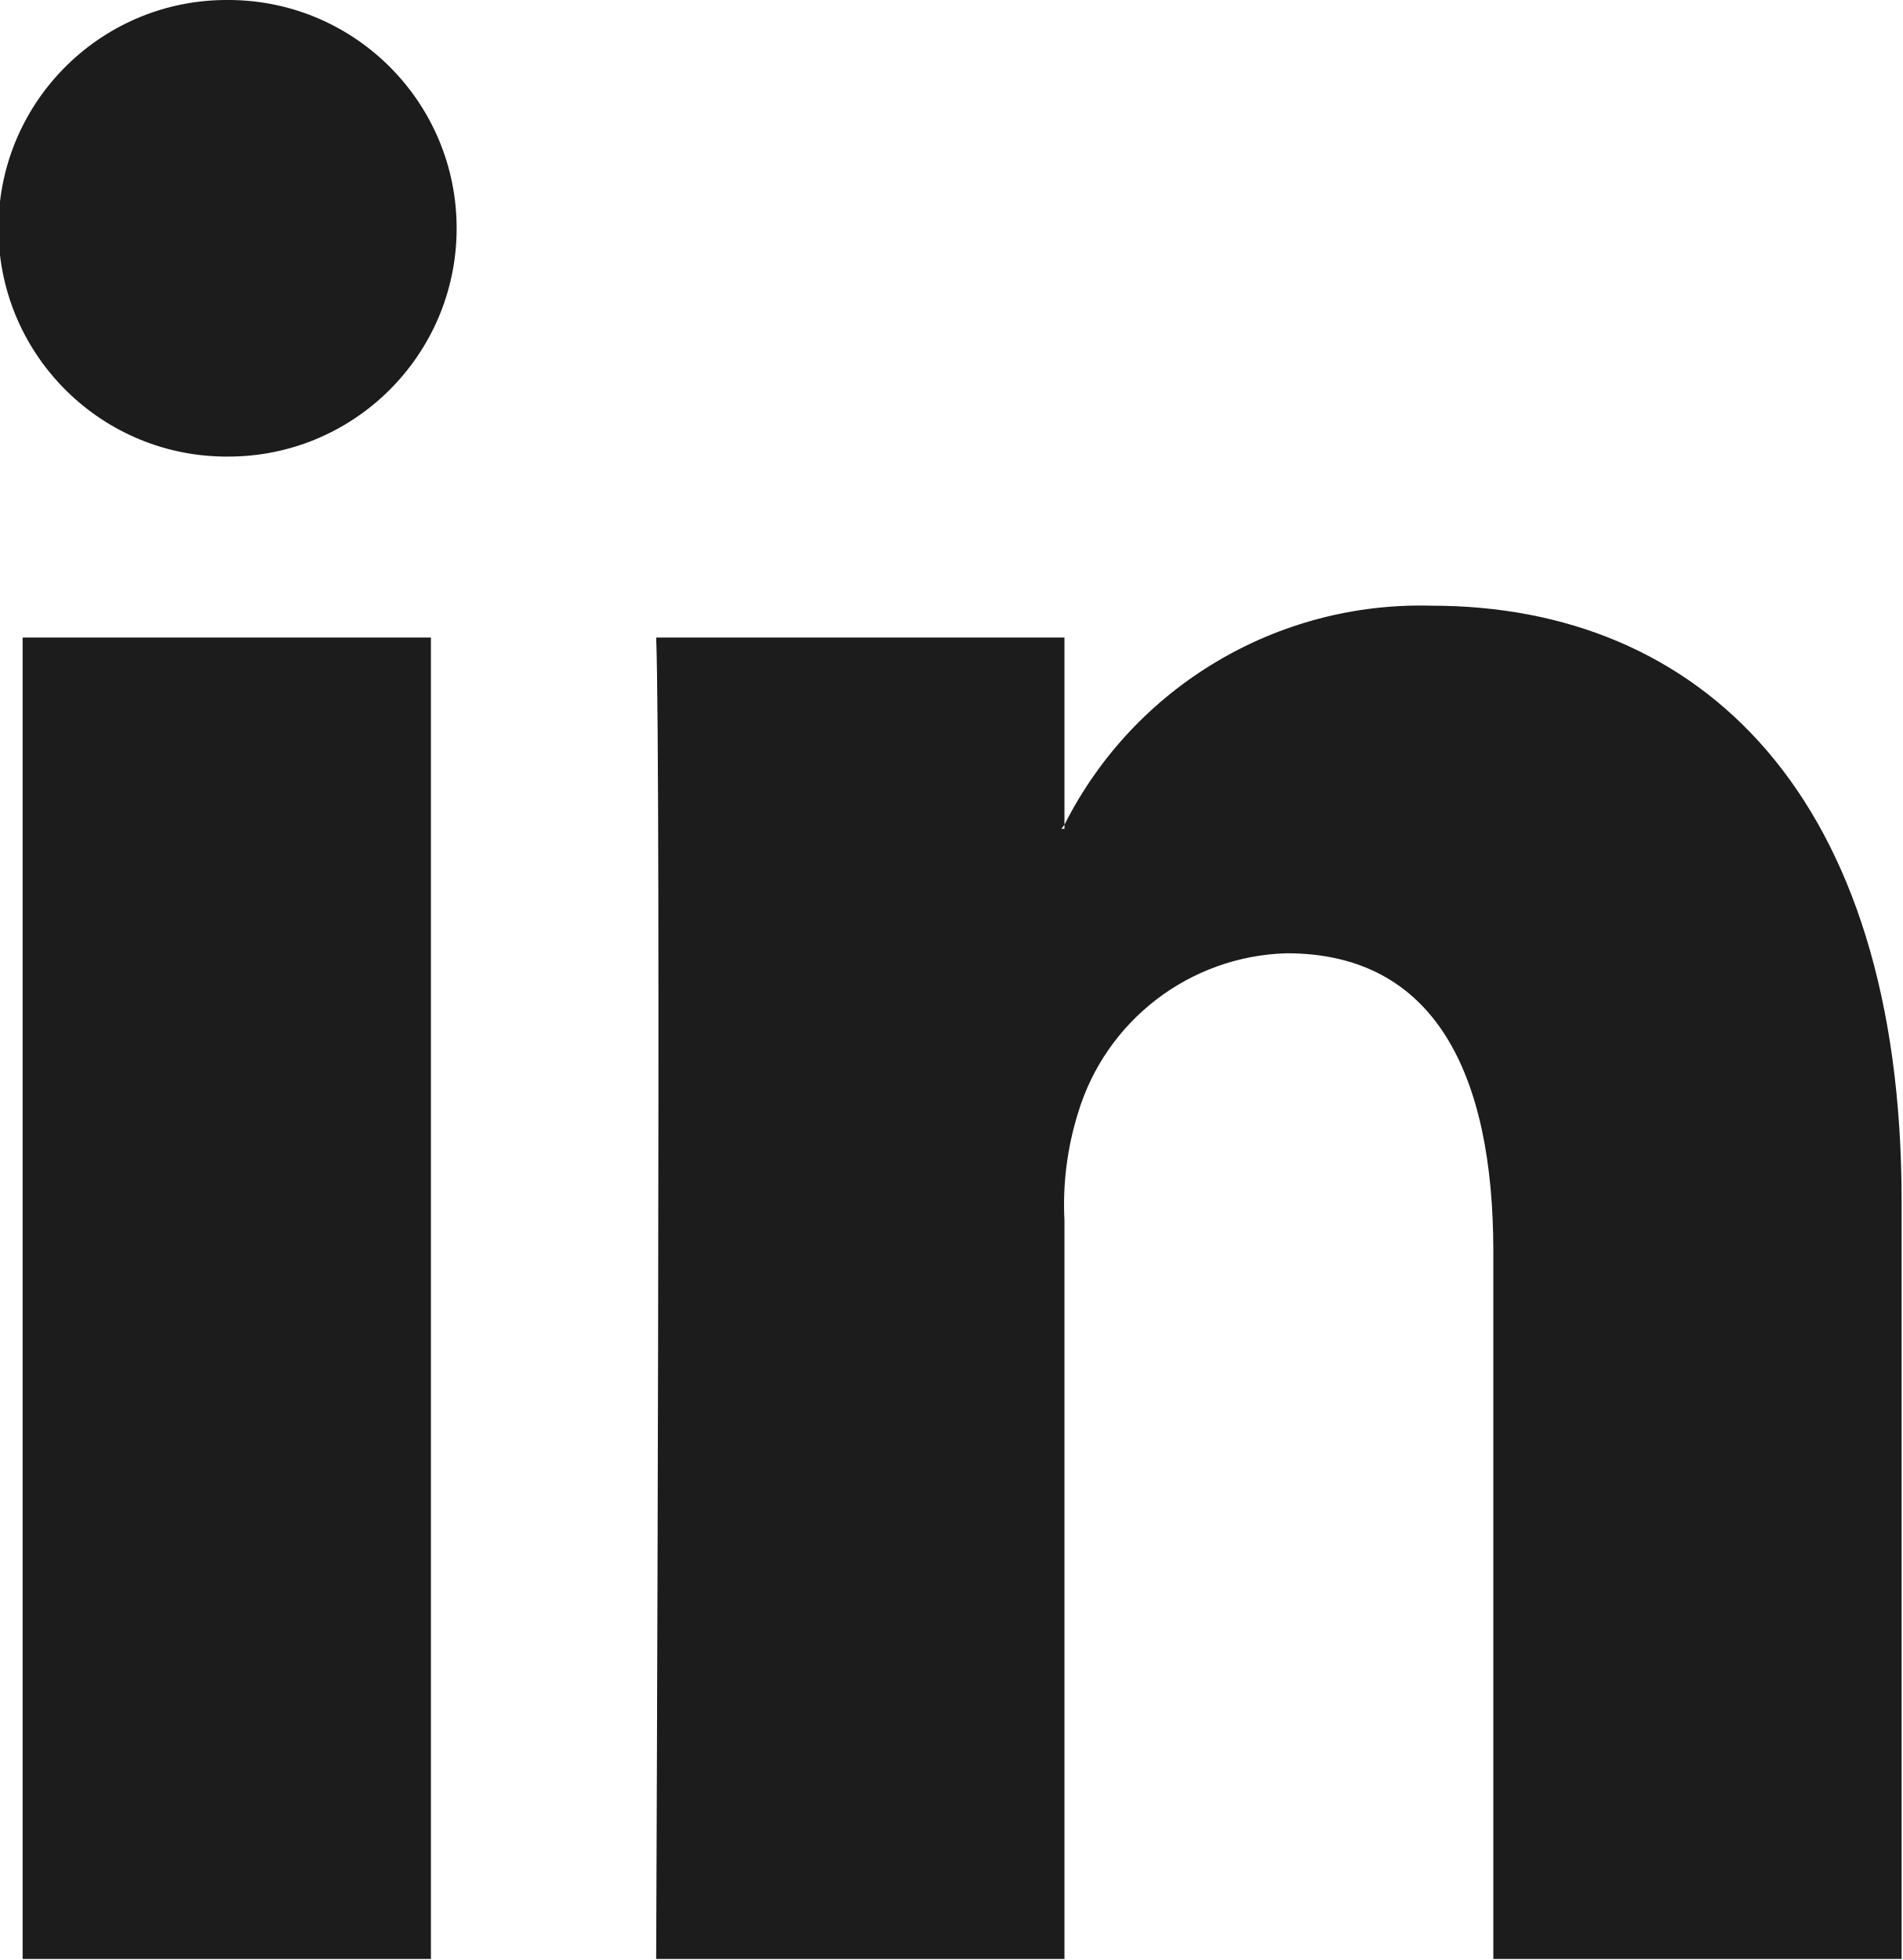
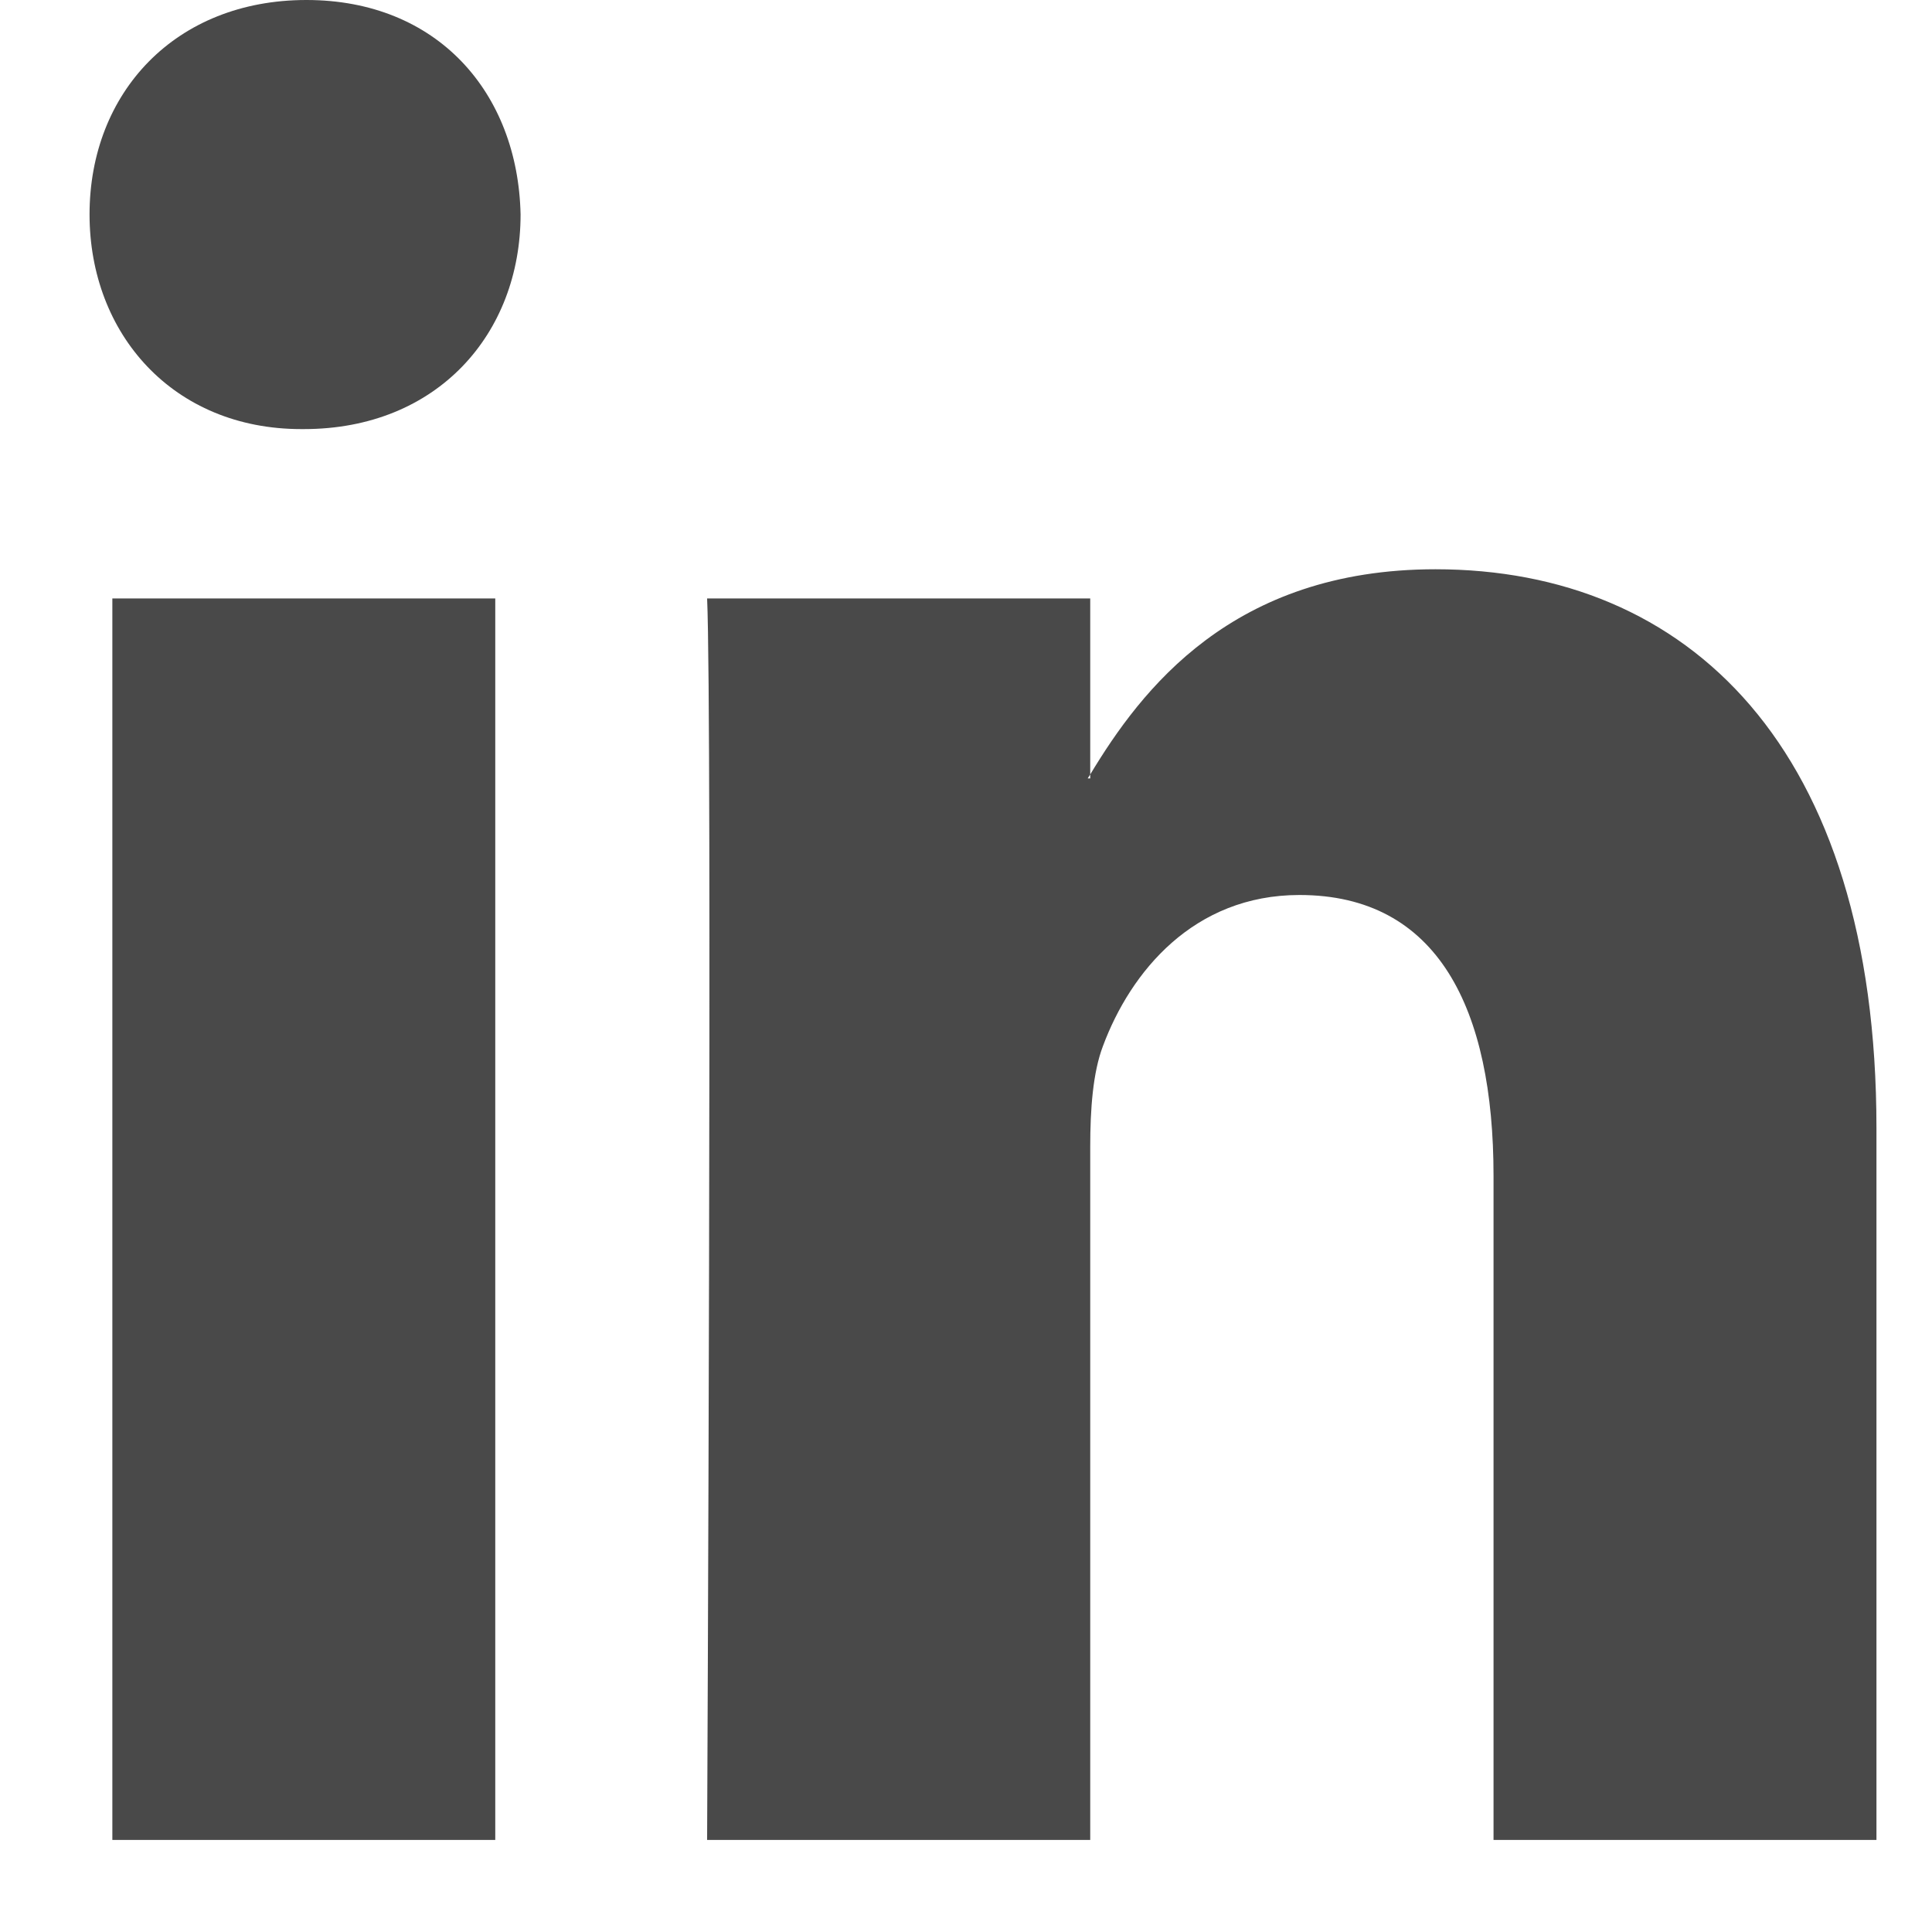
- <svg xmlns="http://www.w3.org/2000/svg" width="18.5" height="19.06" viewBox="0 0 18.5 19.06">
-   <defs>
-     <style>
-       .cls-1 {
-         fill: #1c1c1c;
-         fill-rule: evenodd;
-       }
-     </style>
-   </defs>
-   <path id="Linkedin" class="cls-1" d="M1300.43,3279.68v7.37h-3.97v-6.88c0-1.73-.57-2.9-2.01-2.9a2.182,2.182,0,0,0-2.03,1.56,2.991,2.991,0,0,0-.13,1.04v7.18h-3.97s0.05-11.65,0-12.85h3.97v1.82c-0.01.01-.02,0.03-0.03,0.04h0.03v-0.04a3.878,3.878,0,0,1,3.57-2.13C1298.47,3273.89,1300.43,3275.73,1300.43,3279.68ZM1284.17,3268a2.22,2.22,0,0,0-.05,4.44h0.03A2.22,2.22,0,1,0,1284.17,3268Zm-2.01,19.05h3.97V3274.2h-3.97v12.85Z" transform="translate(-1281.94 -3268)" />
+ <svg xmlns="http://www.w3.org/2000/svg" width="20px" height="20px">
+   <path fill-rule="evenodd" fill="#494949" d="M19.425,11.678 L19.425,19.047 L15.461,19.047 L15.461,12.172 C15.461,10.444 14.887,9.265 13.452,9.265 C12.356,9.265 11.704,10.060 11.418,10.828 C11.313,11.103 11.286,11.485 11.286,11.870 L11.286,19.047 L7.320,19.047 C7.320,19.047 7.374,7.402 7.320,6.195 L11.286,6.195 L11.286,8.017 C11.278,8.031 11.267,8.045 11.260,8.058 L11.286,8.058 L11.286,8.017 C11.813,7.143 12.754,5.893 14.860,5.893 C17.469,5.893 19.425,7.730 19.425,11.678 ZM3.172,0.000 C1.815,0.000 0.927,0.959 0.927,2.220 C0.927,3.454 1.789,4.442 3.119,4.442 L3.145,4.442 C4.528,4.442 5.389,3.454 5.389,2.220 C5.362,0.959 4.528,0.000 3.172,0.000 ZM1.163,19.047 L5.127,19.047 L5.127,6.195 L1.163,6.195 L1.163,19.047 Z" />
</svg>
